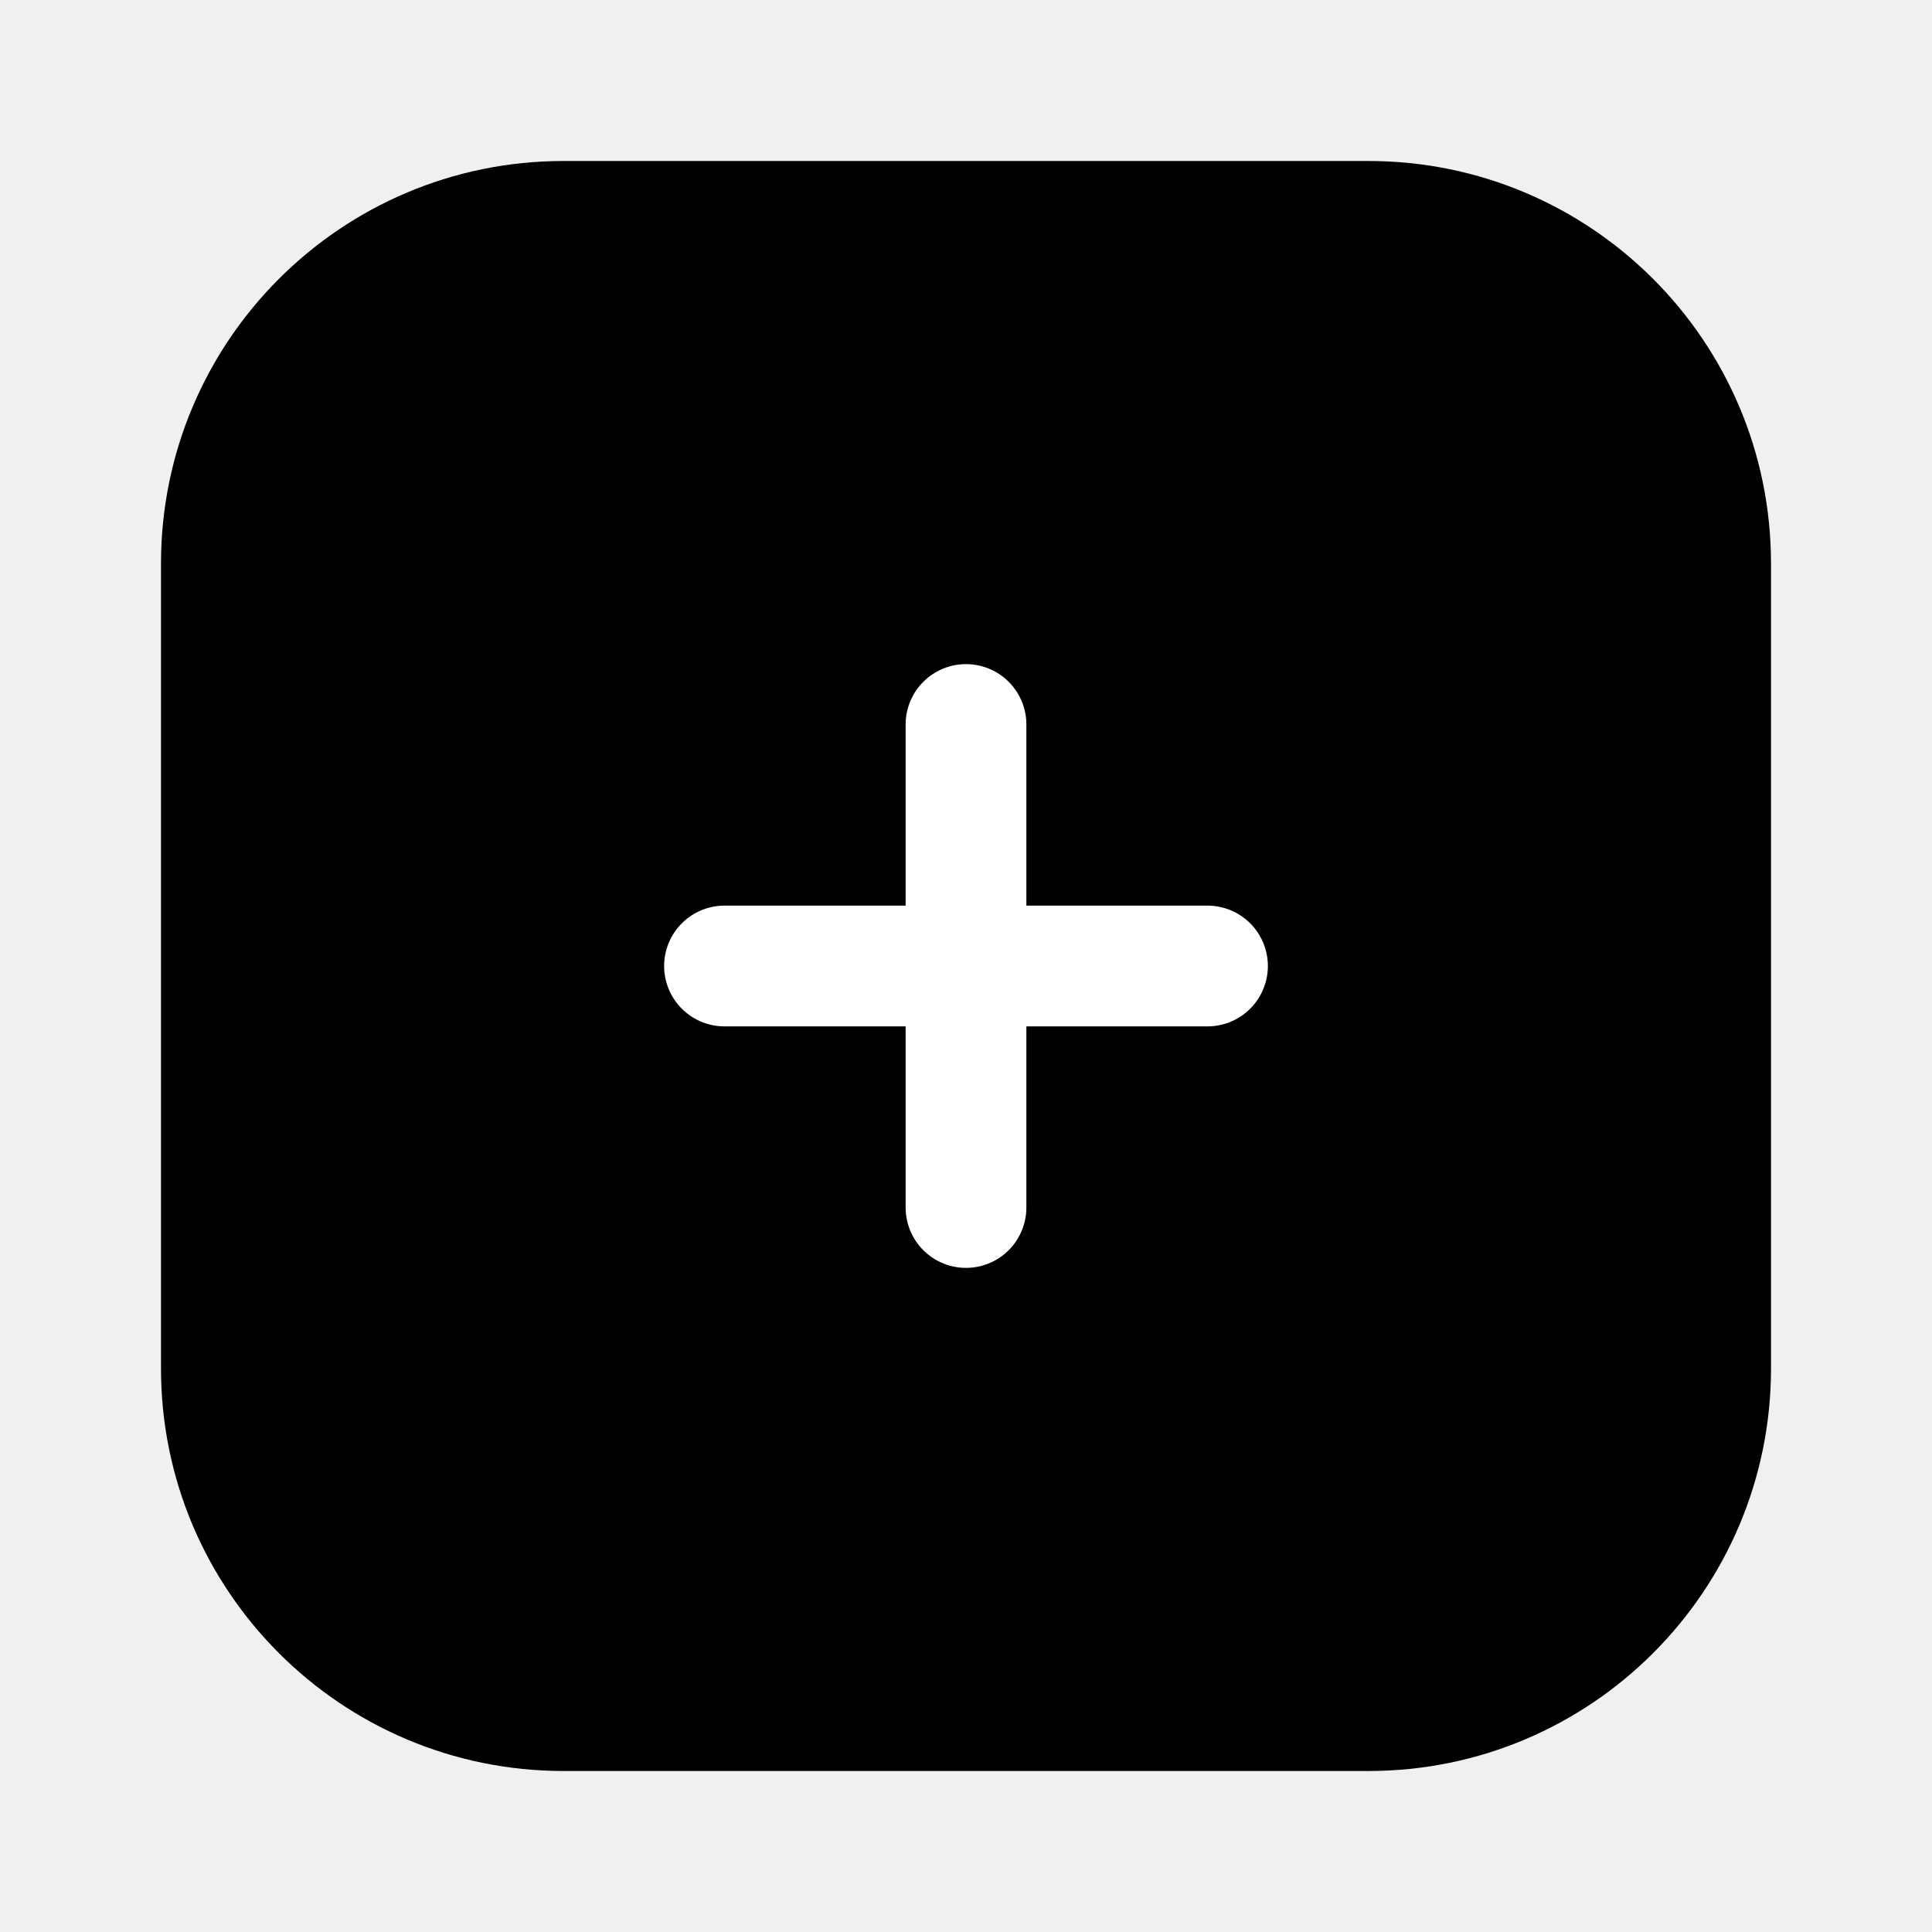
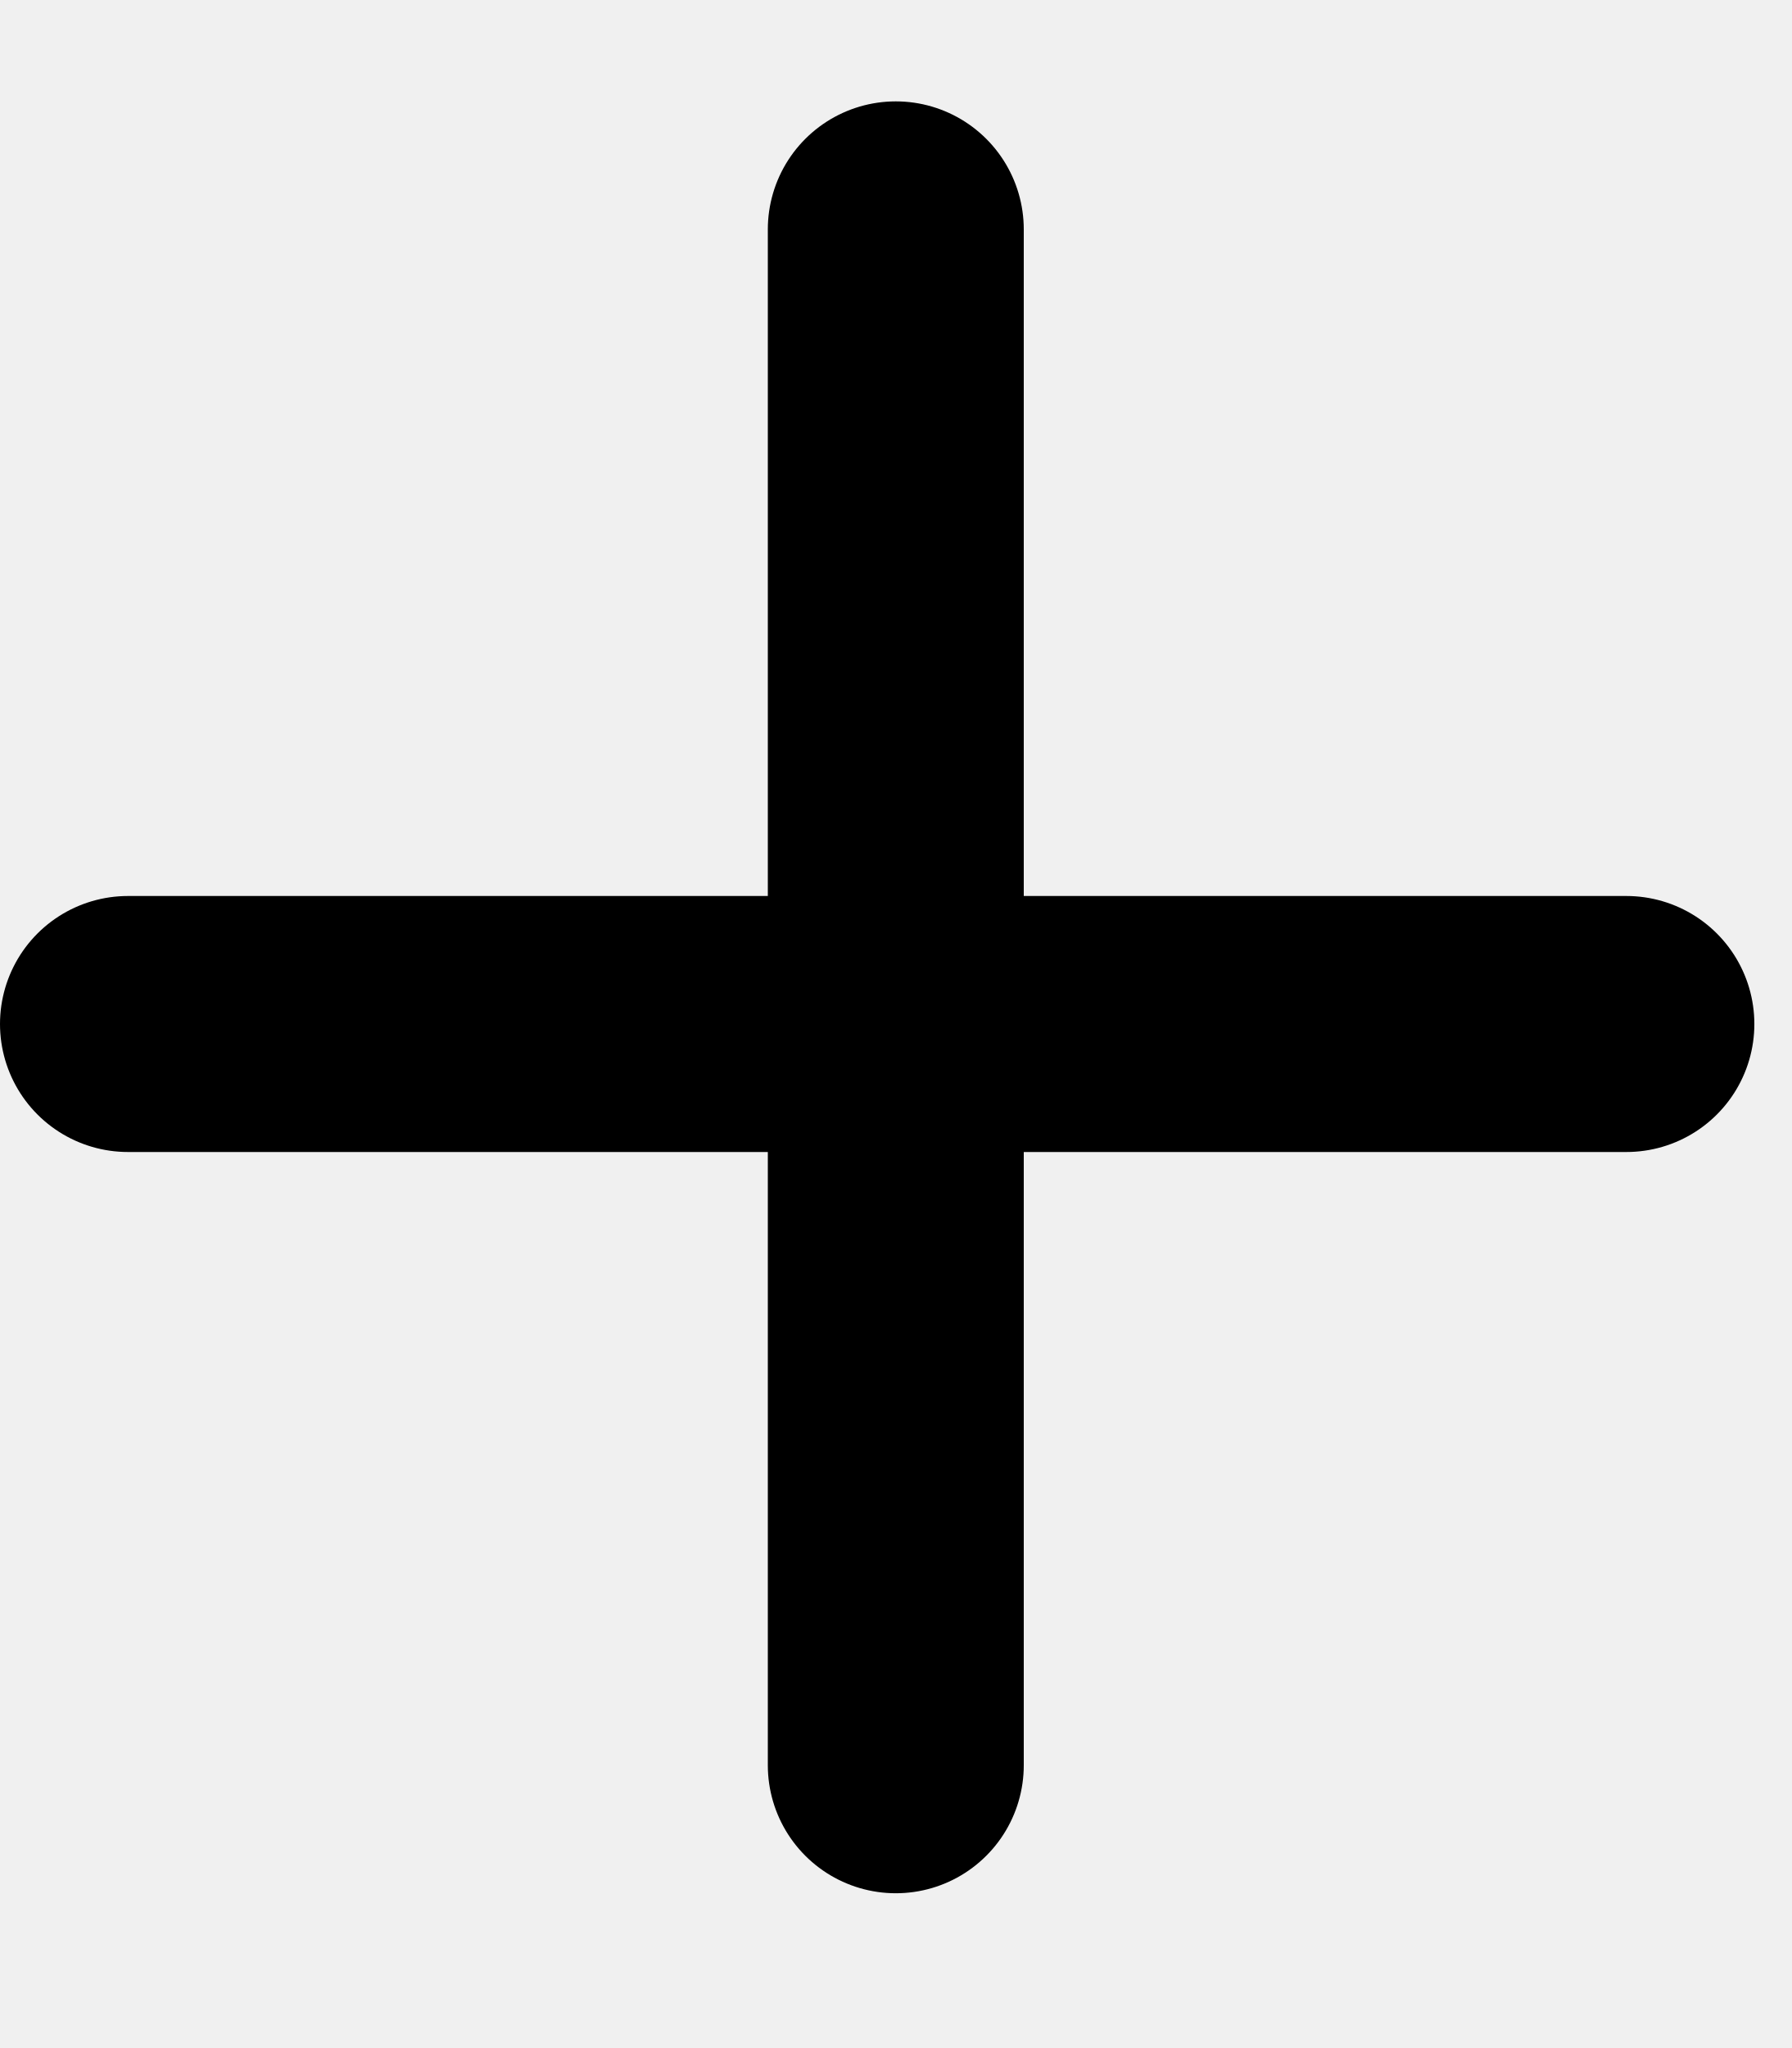
- <svg xmlns="http://www.w3.org/2000/svg" width="24" height="24" viewBox="0 0 24 24" fill="none">
-   <rect x="2" y="2" width="20" height="20" rx="5" fill="black" />
-   <path d="M9 12H15" stroke="white" stroke-width="1.5" stroke-linecap="round" stroke-linejoin="round" />
-   <path d="M12 9L12 15" stroke="white" stroke-width="1.5" stroke-linecap="round" stroke-linejoin="round" />
+ <svg xmlns="http://www.w3.org/2000/svg" width="14" height="16" viewBox="0 0 14 16" fill="none">
+   <path d="M7 1.792V13.791" stroke="black" stroke-width="2" stroke-linecap="round" stroke-linejoin="round" />
+   <path d="M12.709 8L1 8" stroke="black" stroke-width="2" stroke-linecap="round" stroke-linejoin="round" />
</svg>
